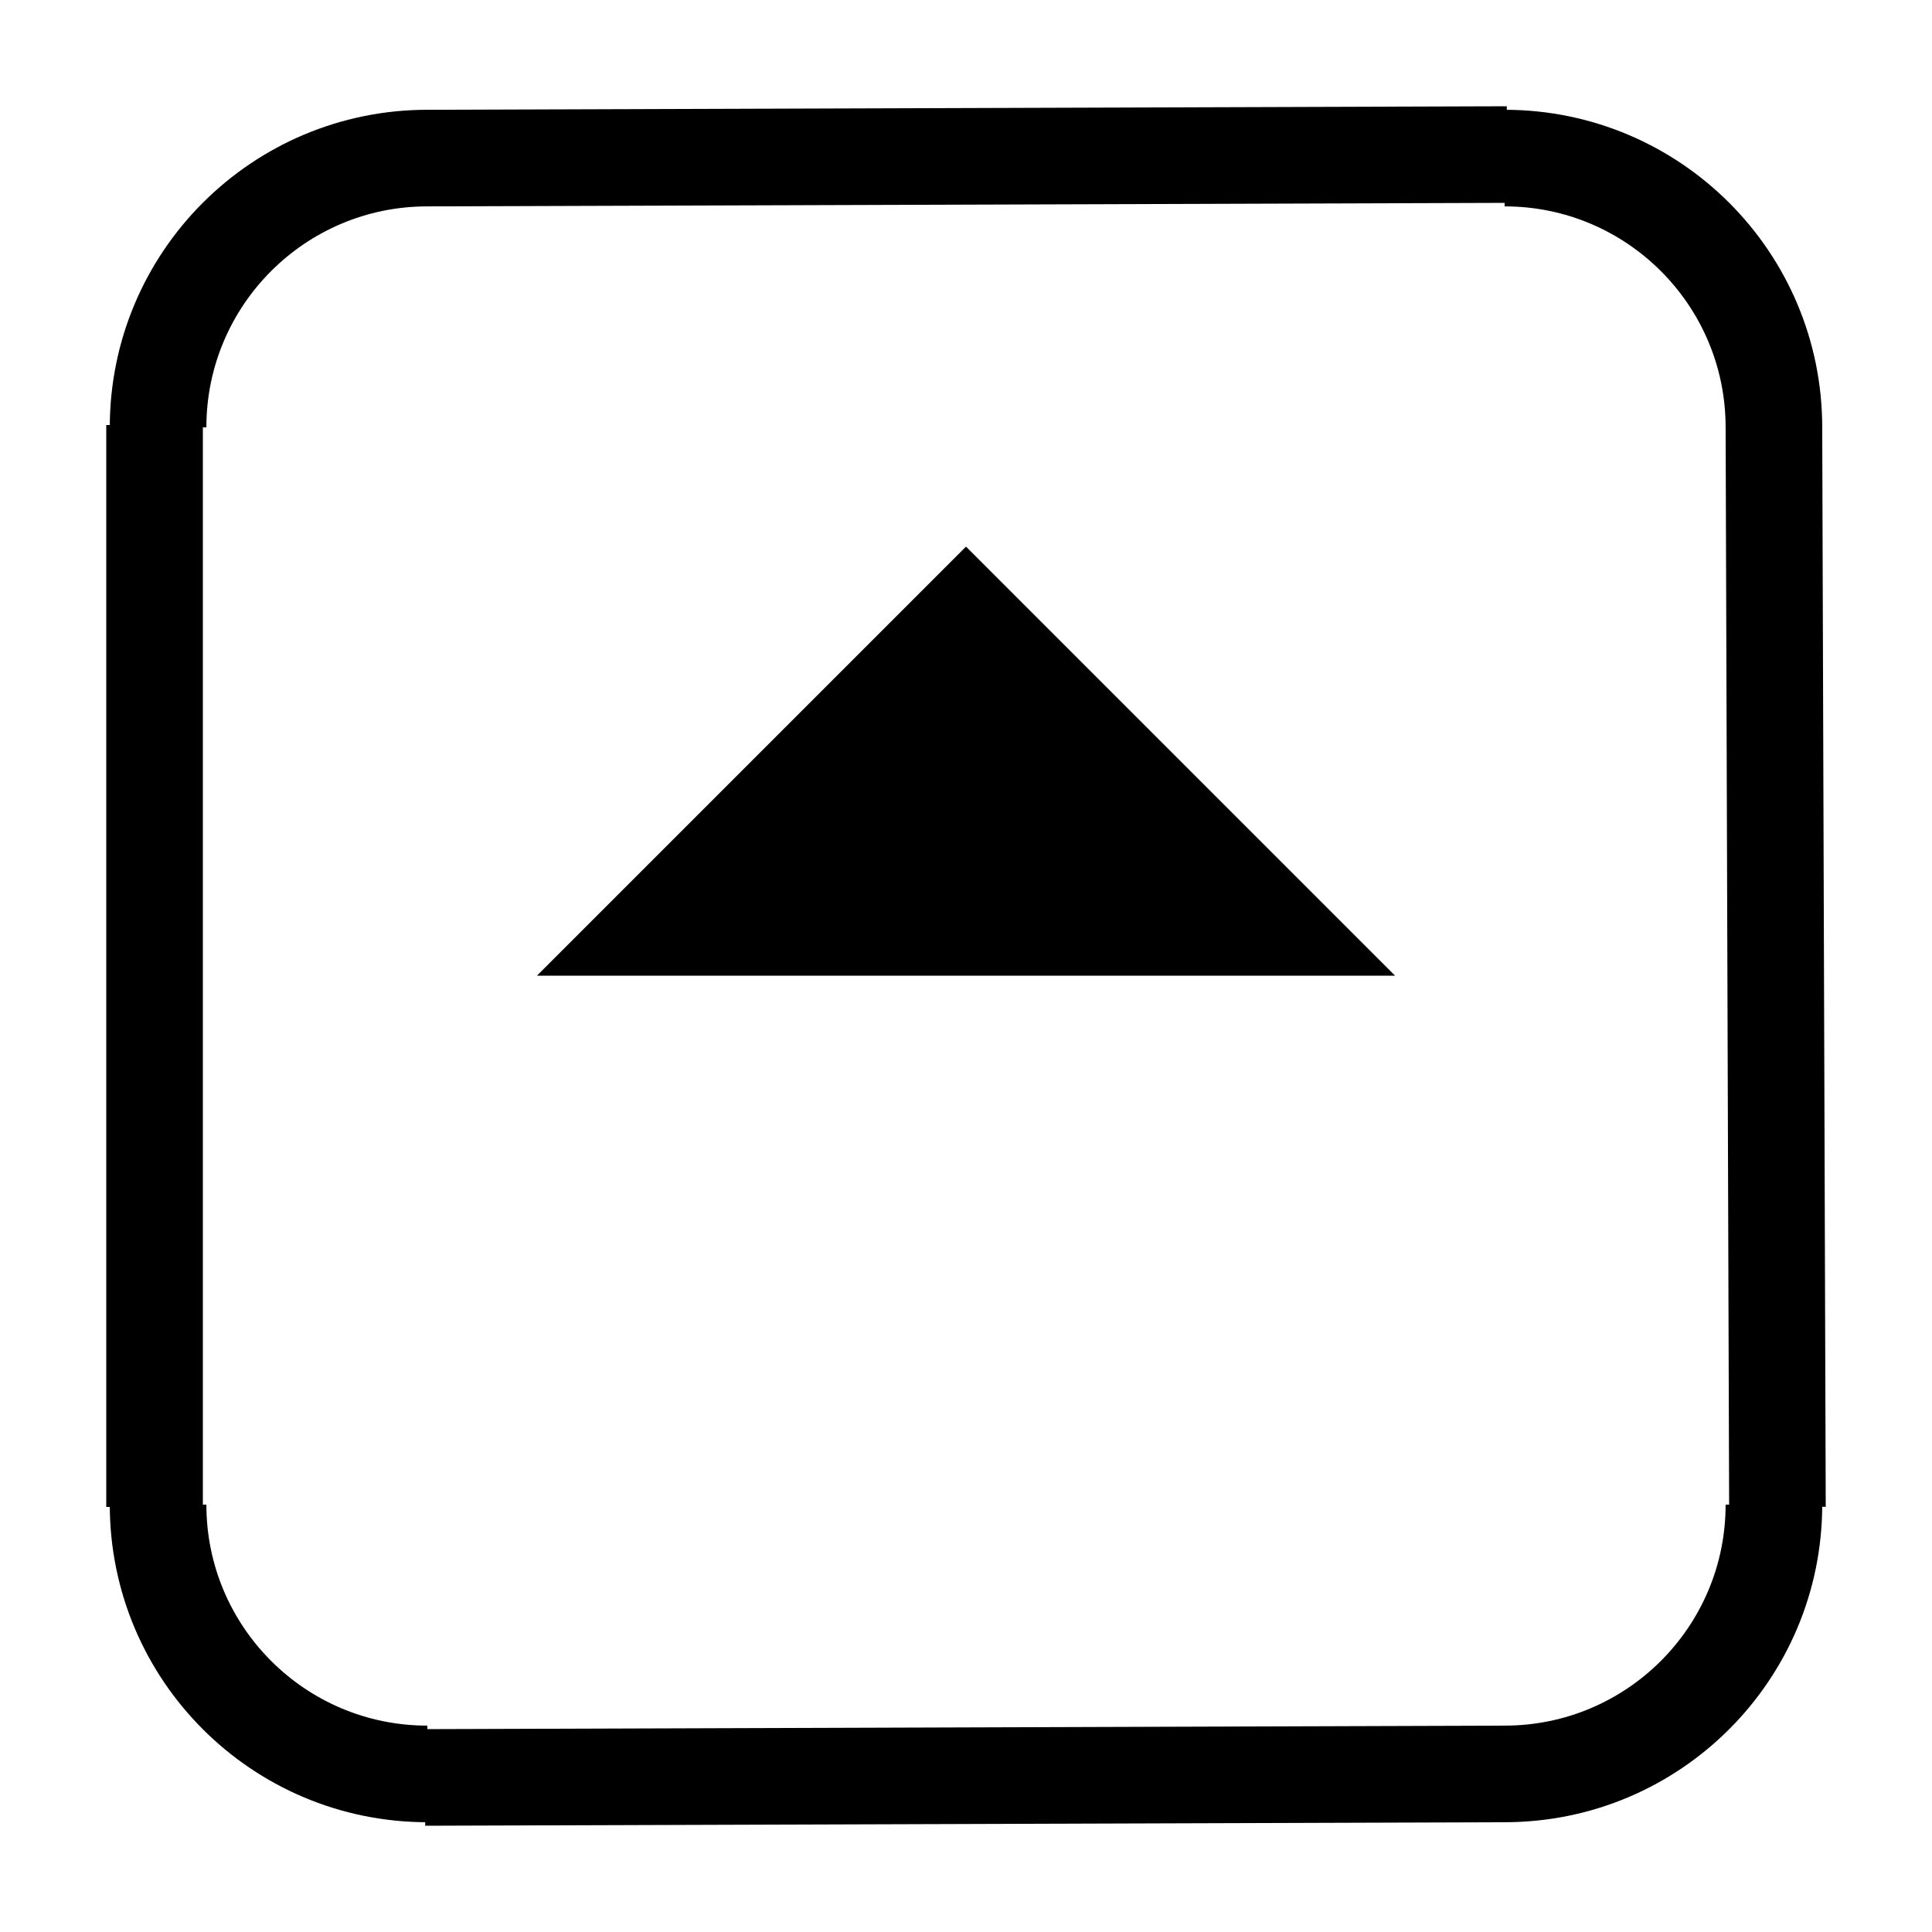
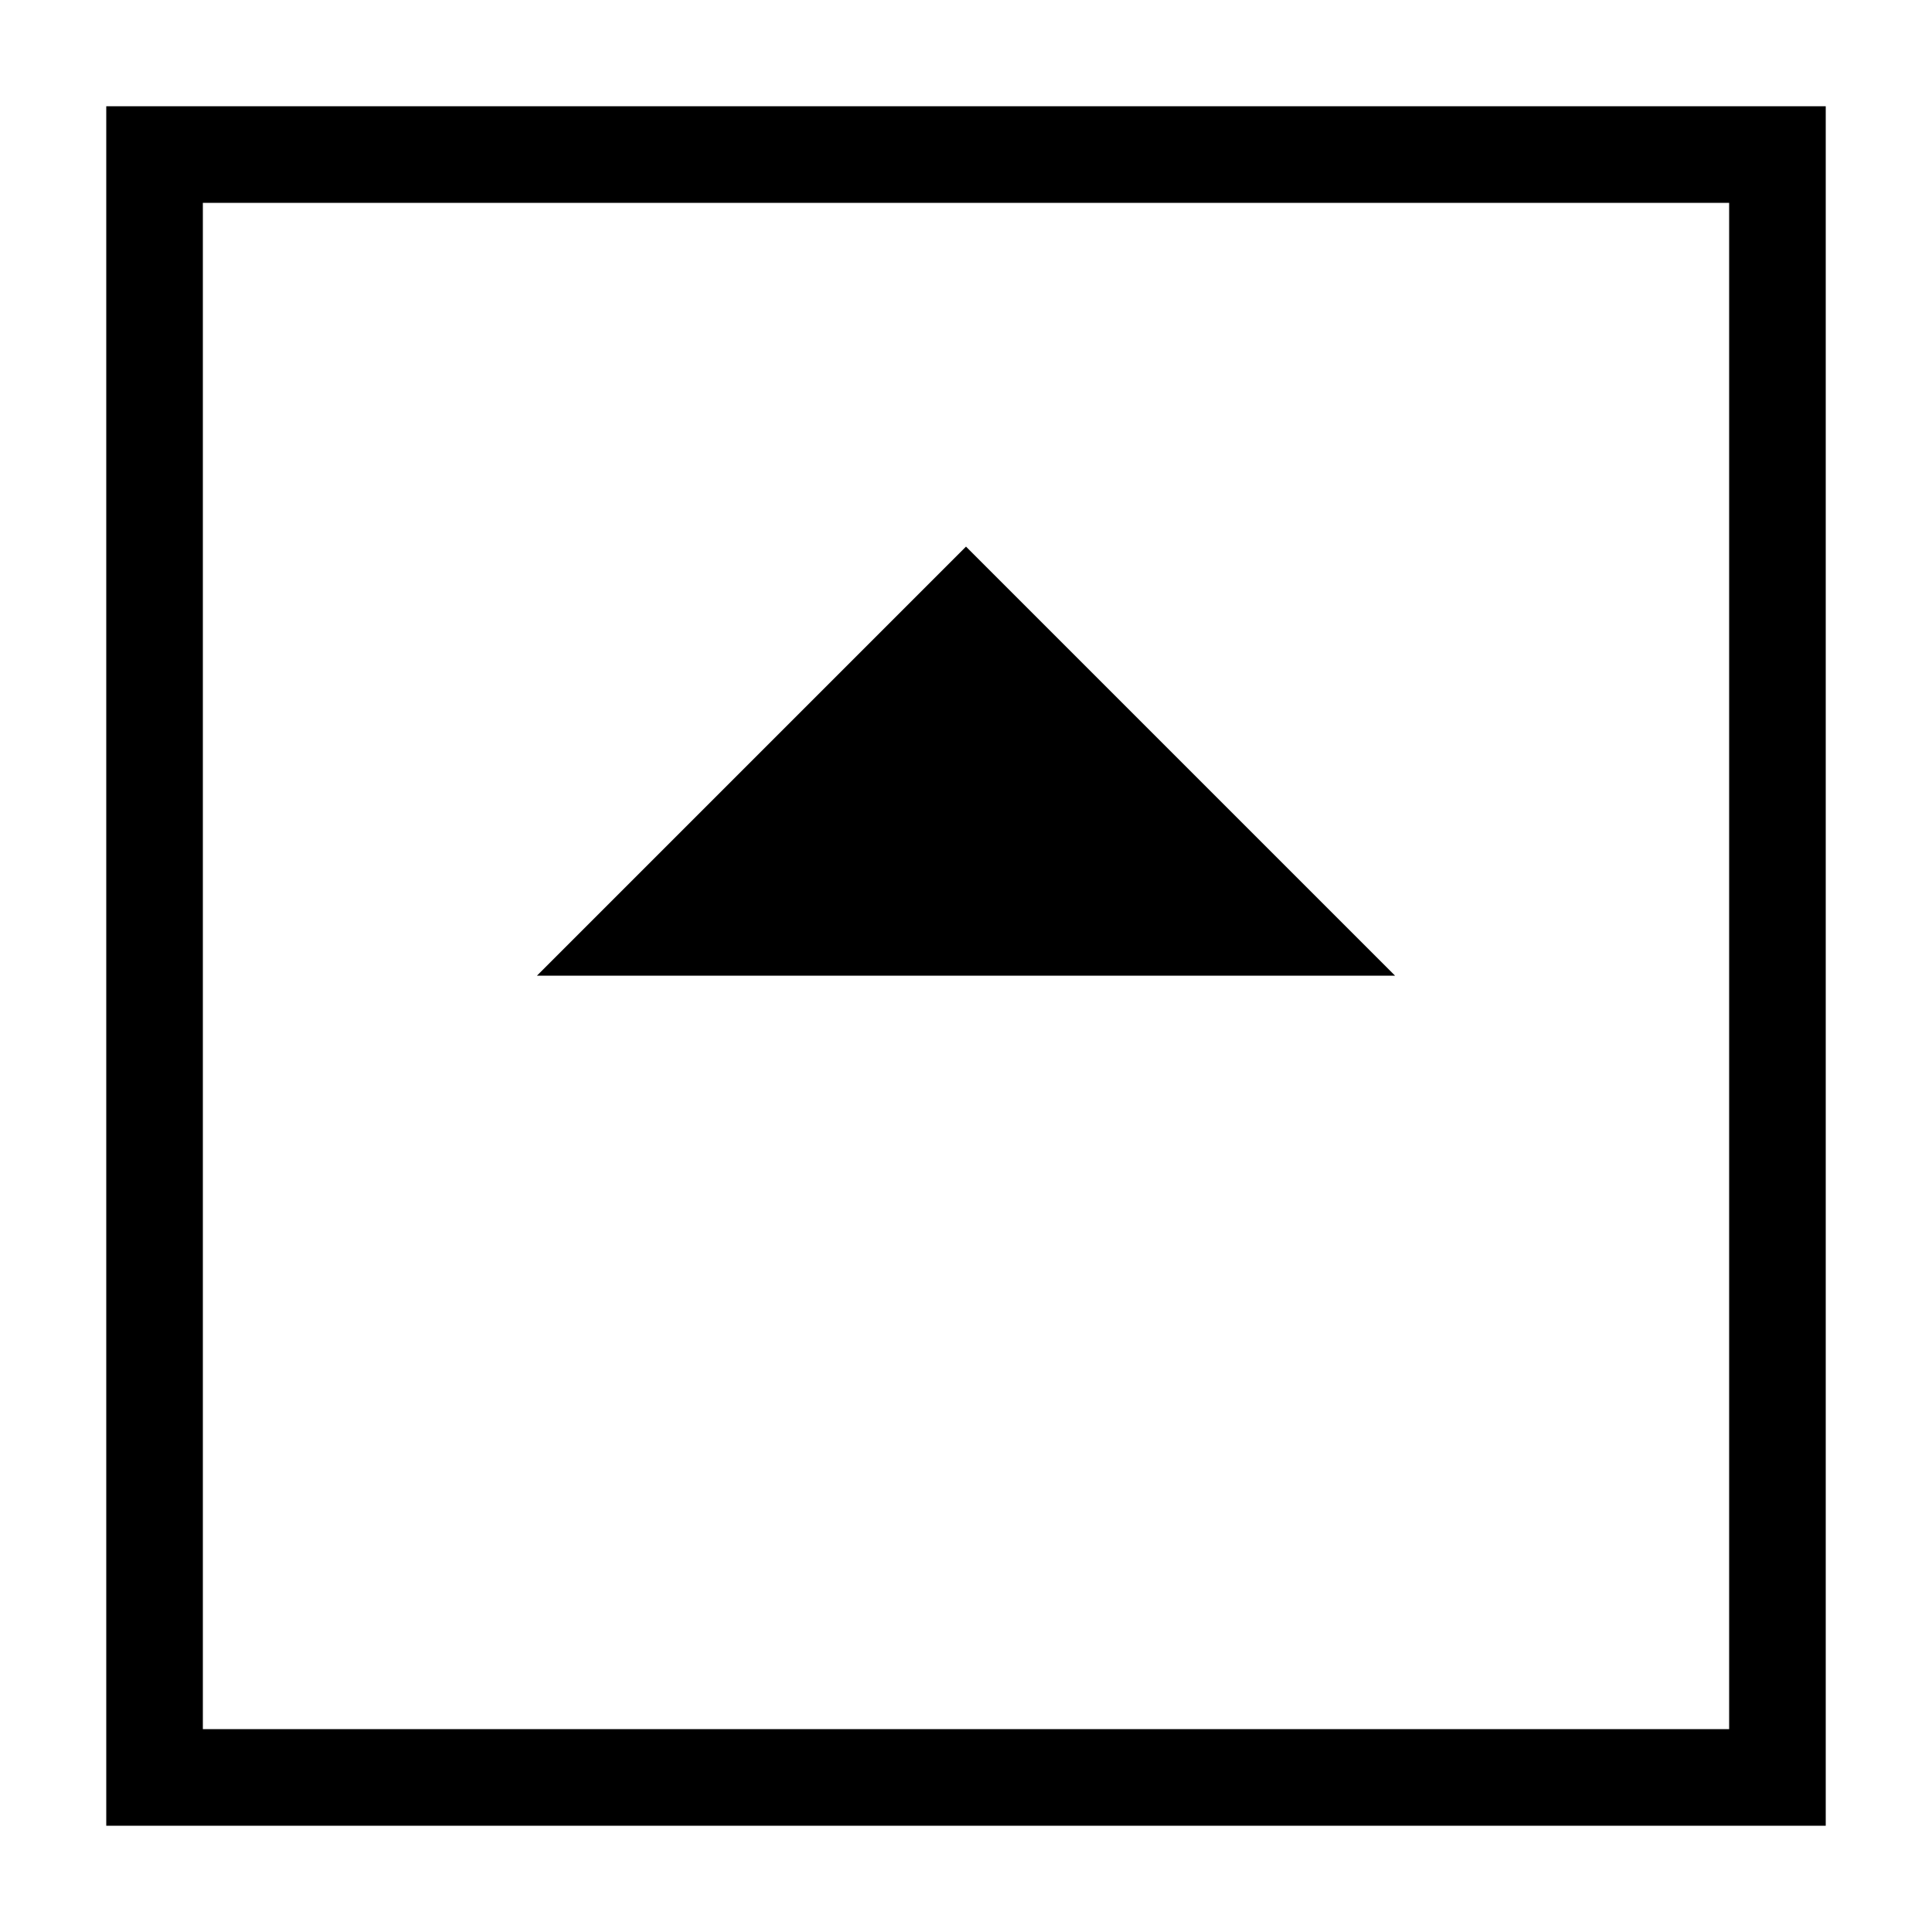
<svg xmlns="http://www.w3.org/2000/svg" width="100" height="100" viewbox="0 0 100 100">
-   <path d="M8 78 L8 22 M8.182 22.121           A13.939 13.939 0 0 1 22.121 8.182L78 8 M77.879 8.182           A13.939 13.939 0 0 1 91.818 22.121L92 78 M91.818 77.879           A13.939 13.939 0 0 1 77.879 91.818L22 92 M22.121 91.818           A13.939 13.939 0 0 1 8.182 77.879" stroke="#000000" stroke-width="5" fill="none" />
+   <path d="M92 92 L92 8 L8 8 L8 92 L92 92 Z" stroke="#000000" stroke-width="5" fill="none" />
  <path d="M71 50 L29 50 L50 29 L71 50 Z" stroke="#000000" stroke-width="1" fill="#000000" />
</svg>
